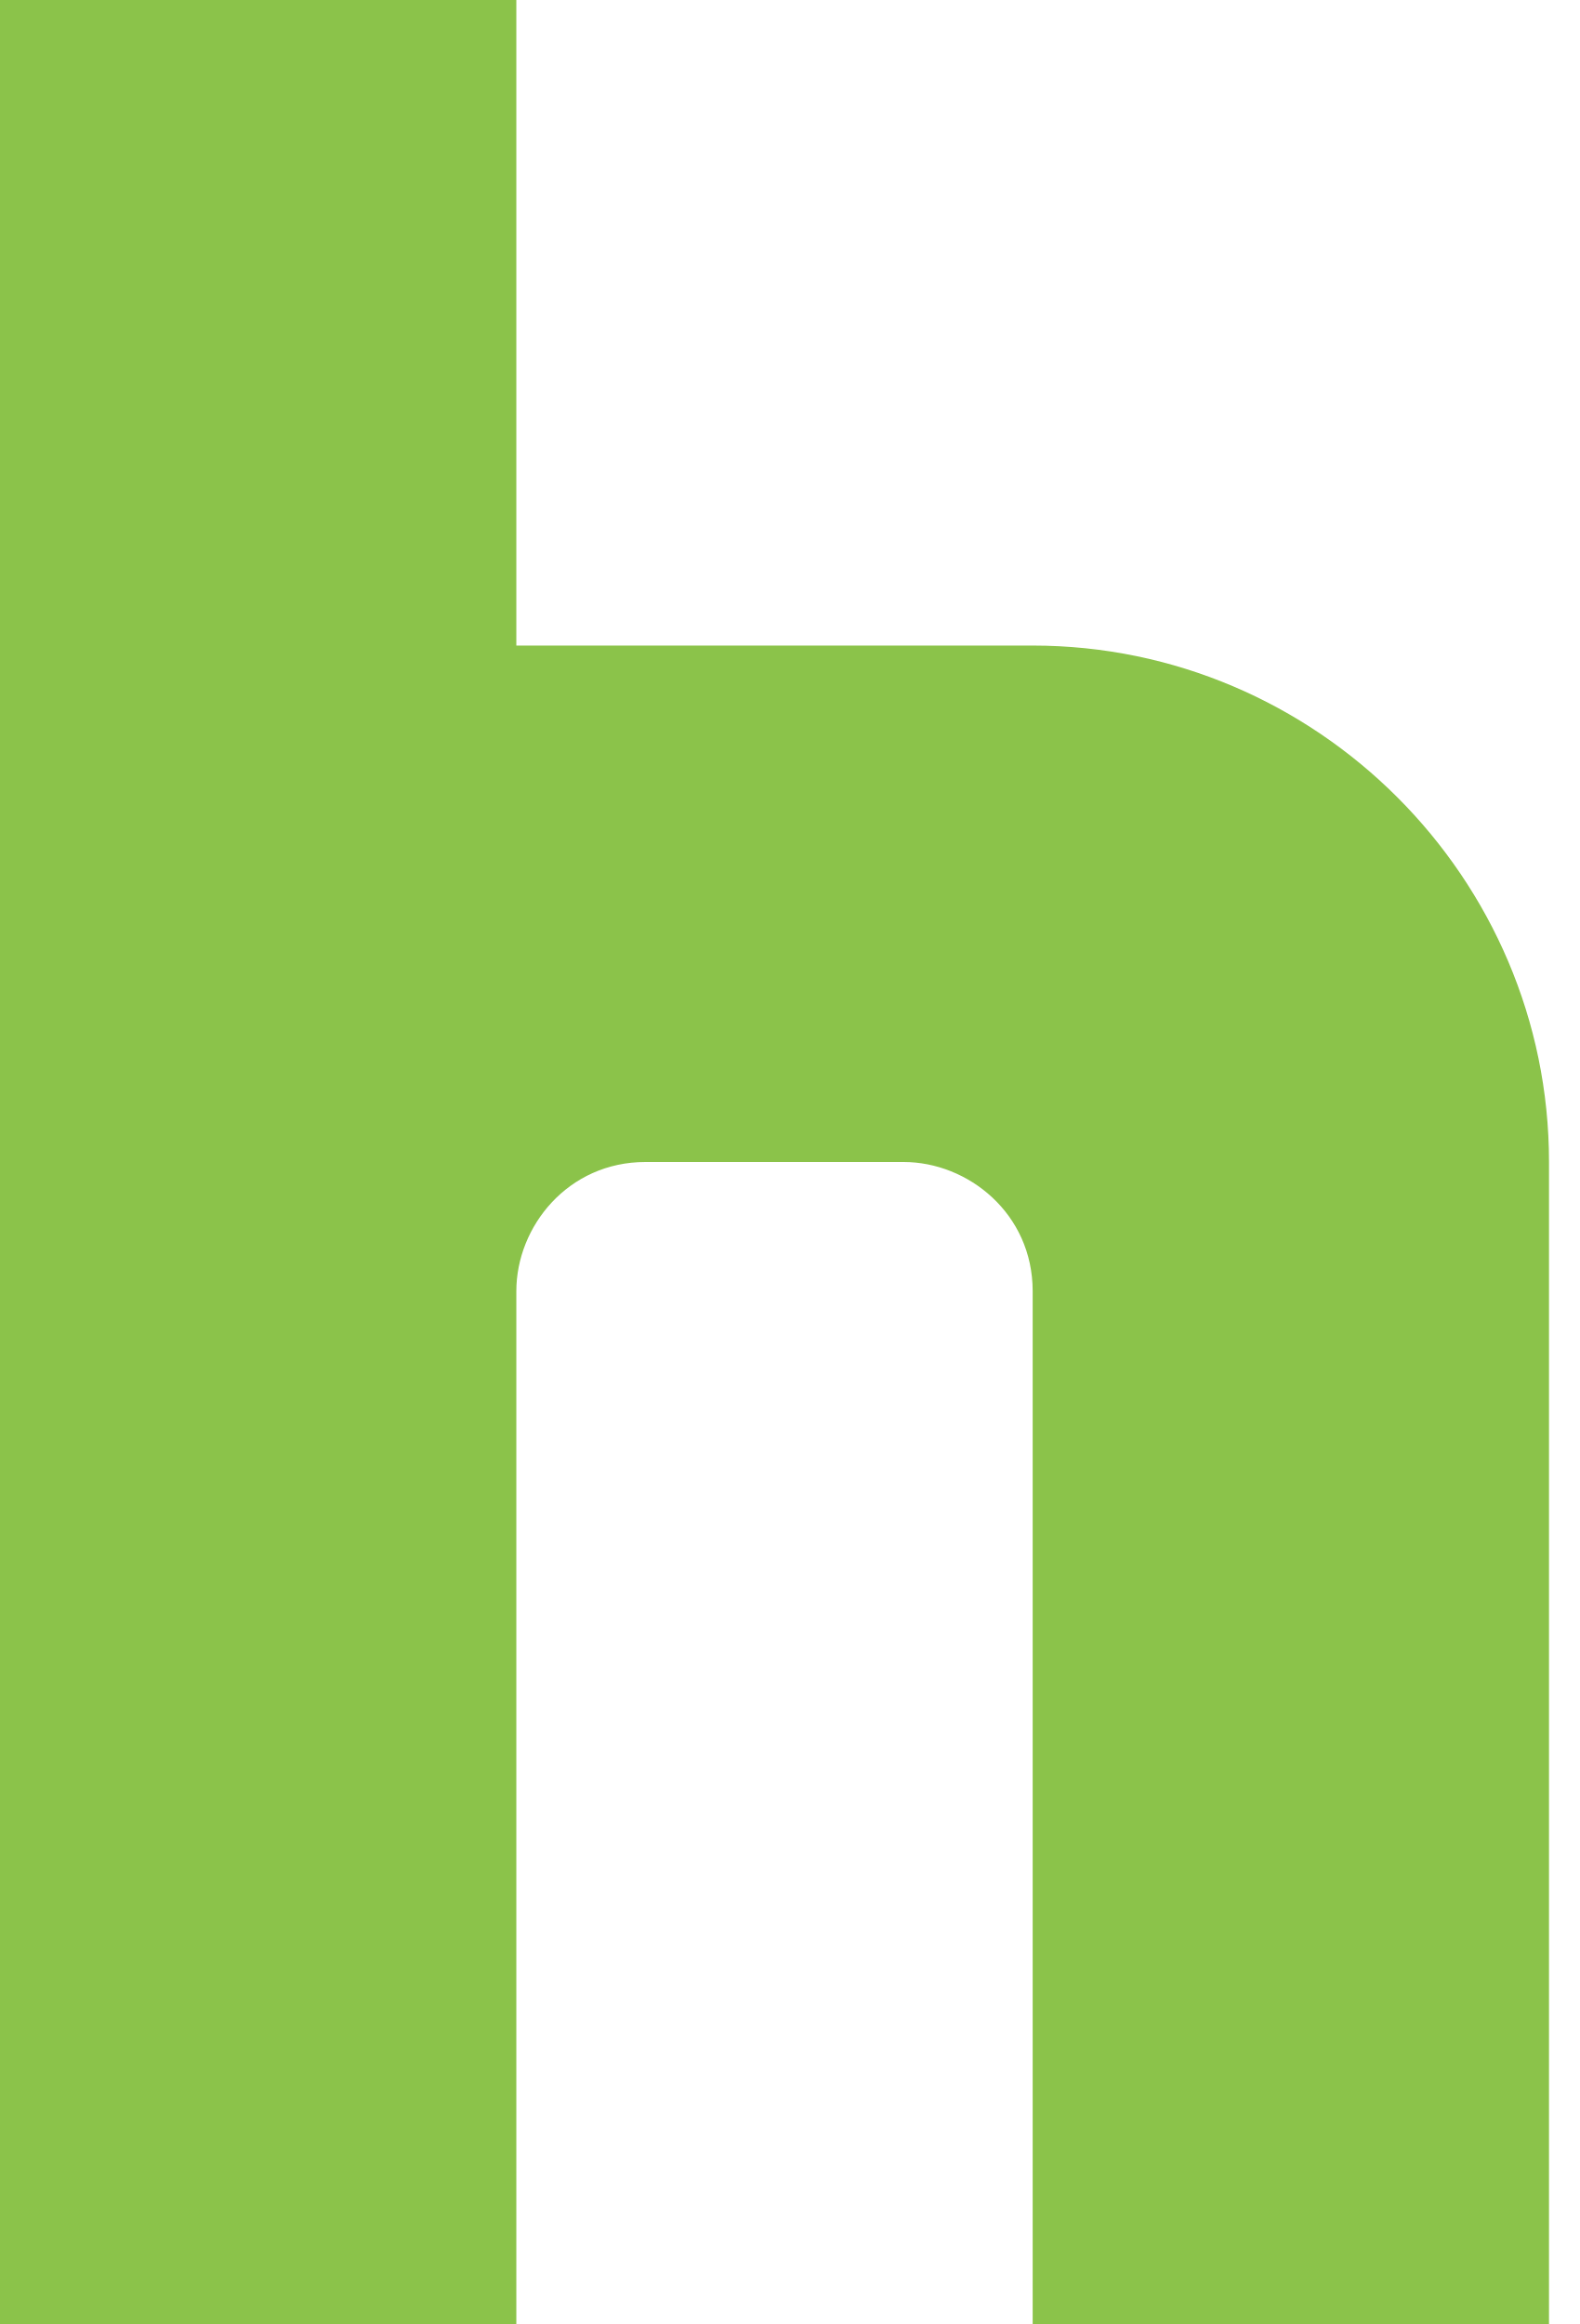
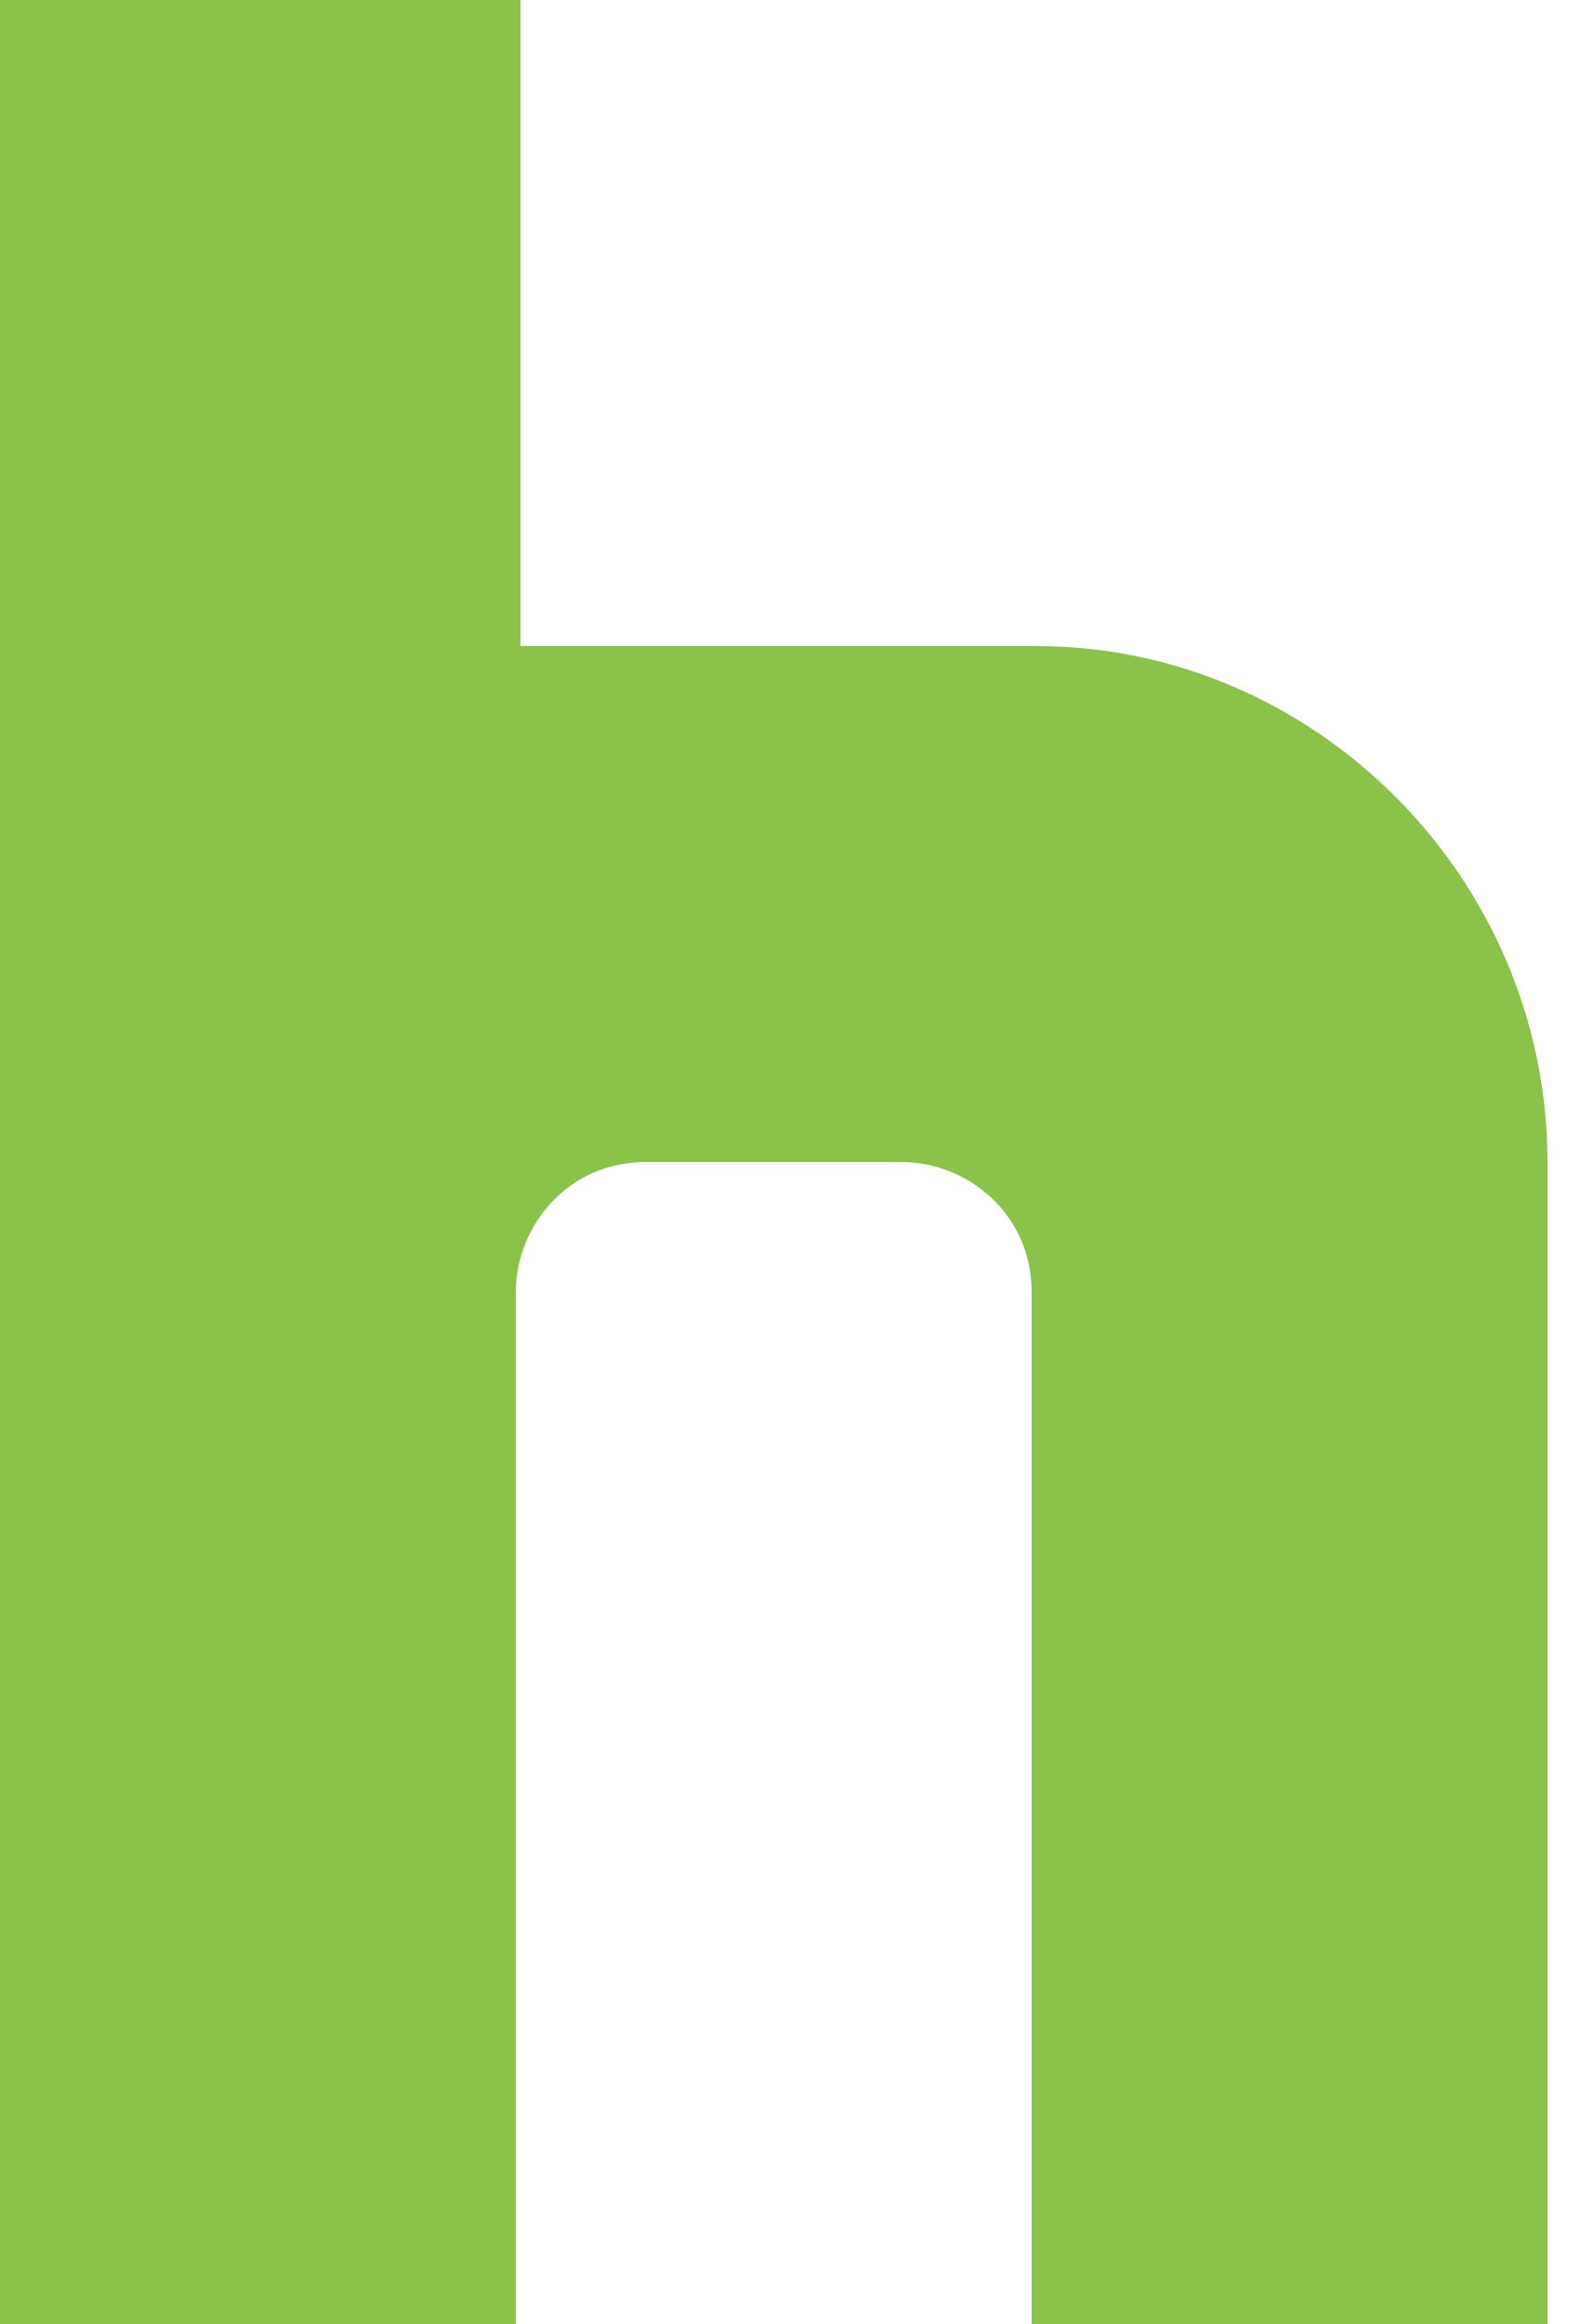
- <svg xmlns="http://www.w3.org/2000/svg" viewBox="0 0 34 50" version="1.1">
-   <g stroke="none" stroke-width="1" fill="none" fill-rule="evenodd">
-     <path d="M22.222,13.889 L11.111,13.889 L11.111,0 L0,0 L0,25 L0,50 L11.111,50 L11.111,27.778 C11.111,26.389 12.222,25 13.889,25 L19.444,25 C20.833,25 22.222,26.111 22.222,27.778 L22.222,50 L33.333,50 L33.333,25 C33.333,18.889 28.333,13.889 22.222,13.889 L22.222,13.889 Z" id="Shape" fill="#8BC34A" />
-   </g>
+ <svg xmlns="http://www.w3.org/2000/svg" viewBox="0 0 34 50">
+   <path fill="#8BC34A" fill-rule="evenodd" d="M22.2 13.9h-11V0H0v50h11.1V27.8c0-1.4 1.1-2.8 2.8-2.8h5.5c1.4 0 2.8 1.1 2.8 2.8V50h11.1V25c0-6.1-5-11.1-11-11.1z" />
</svg>
